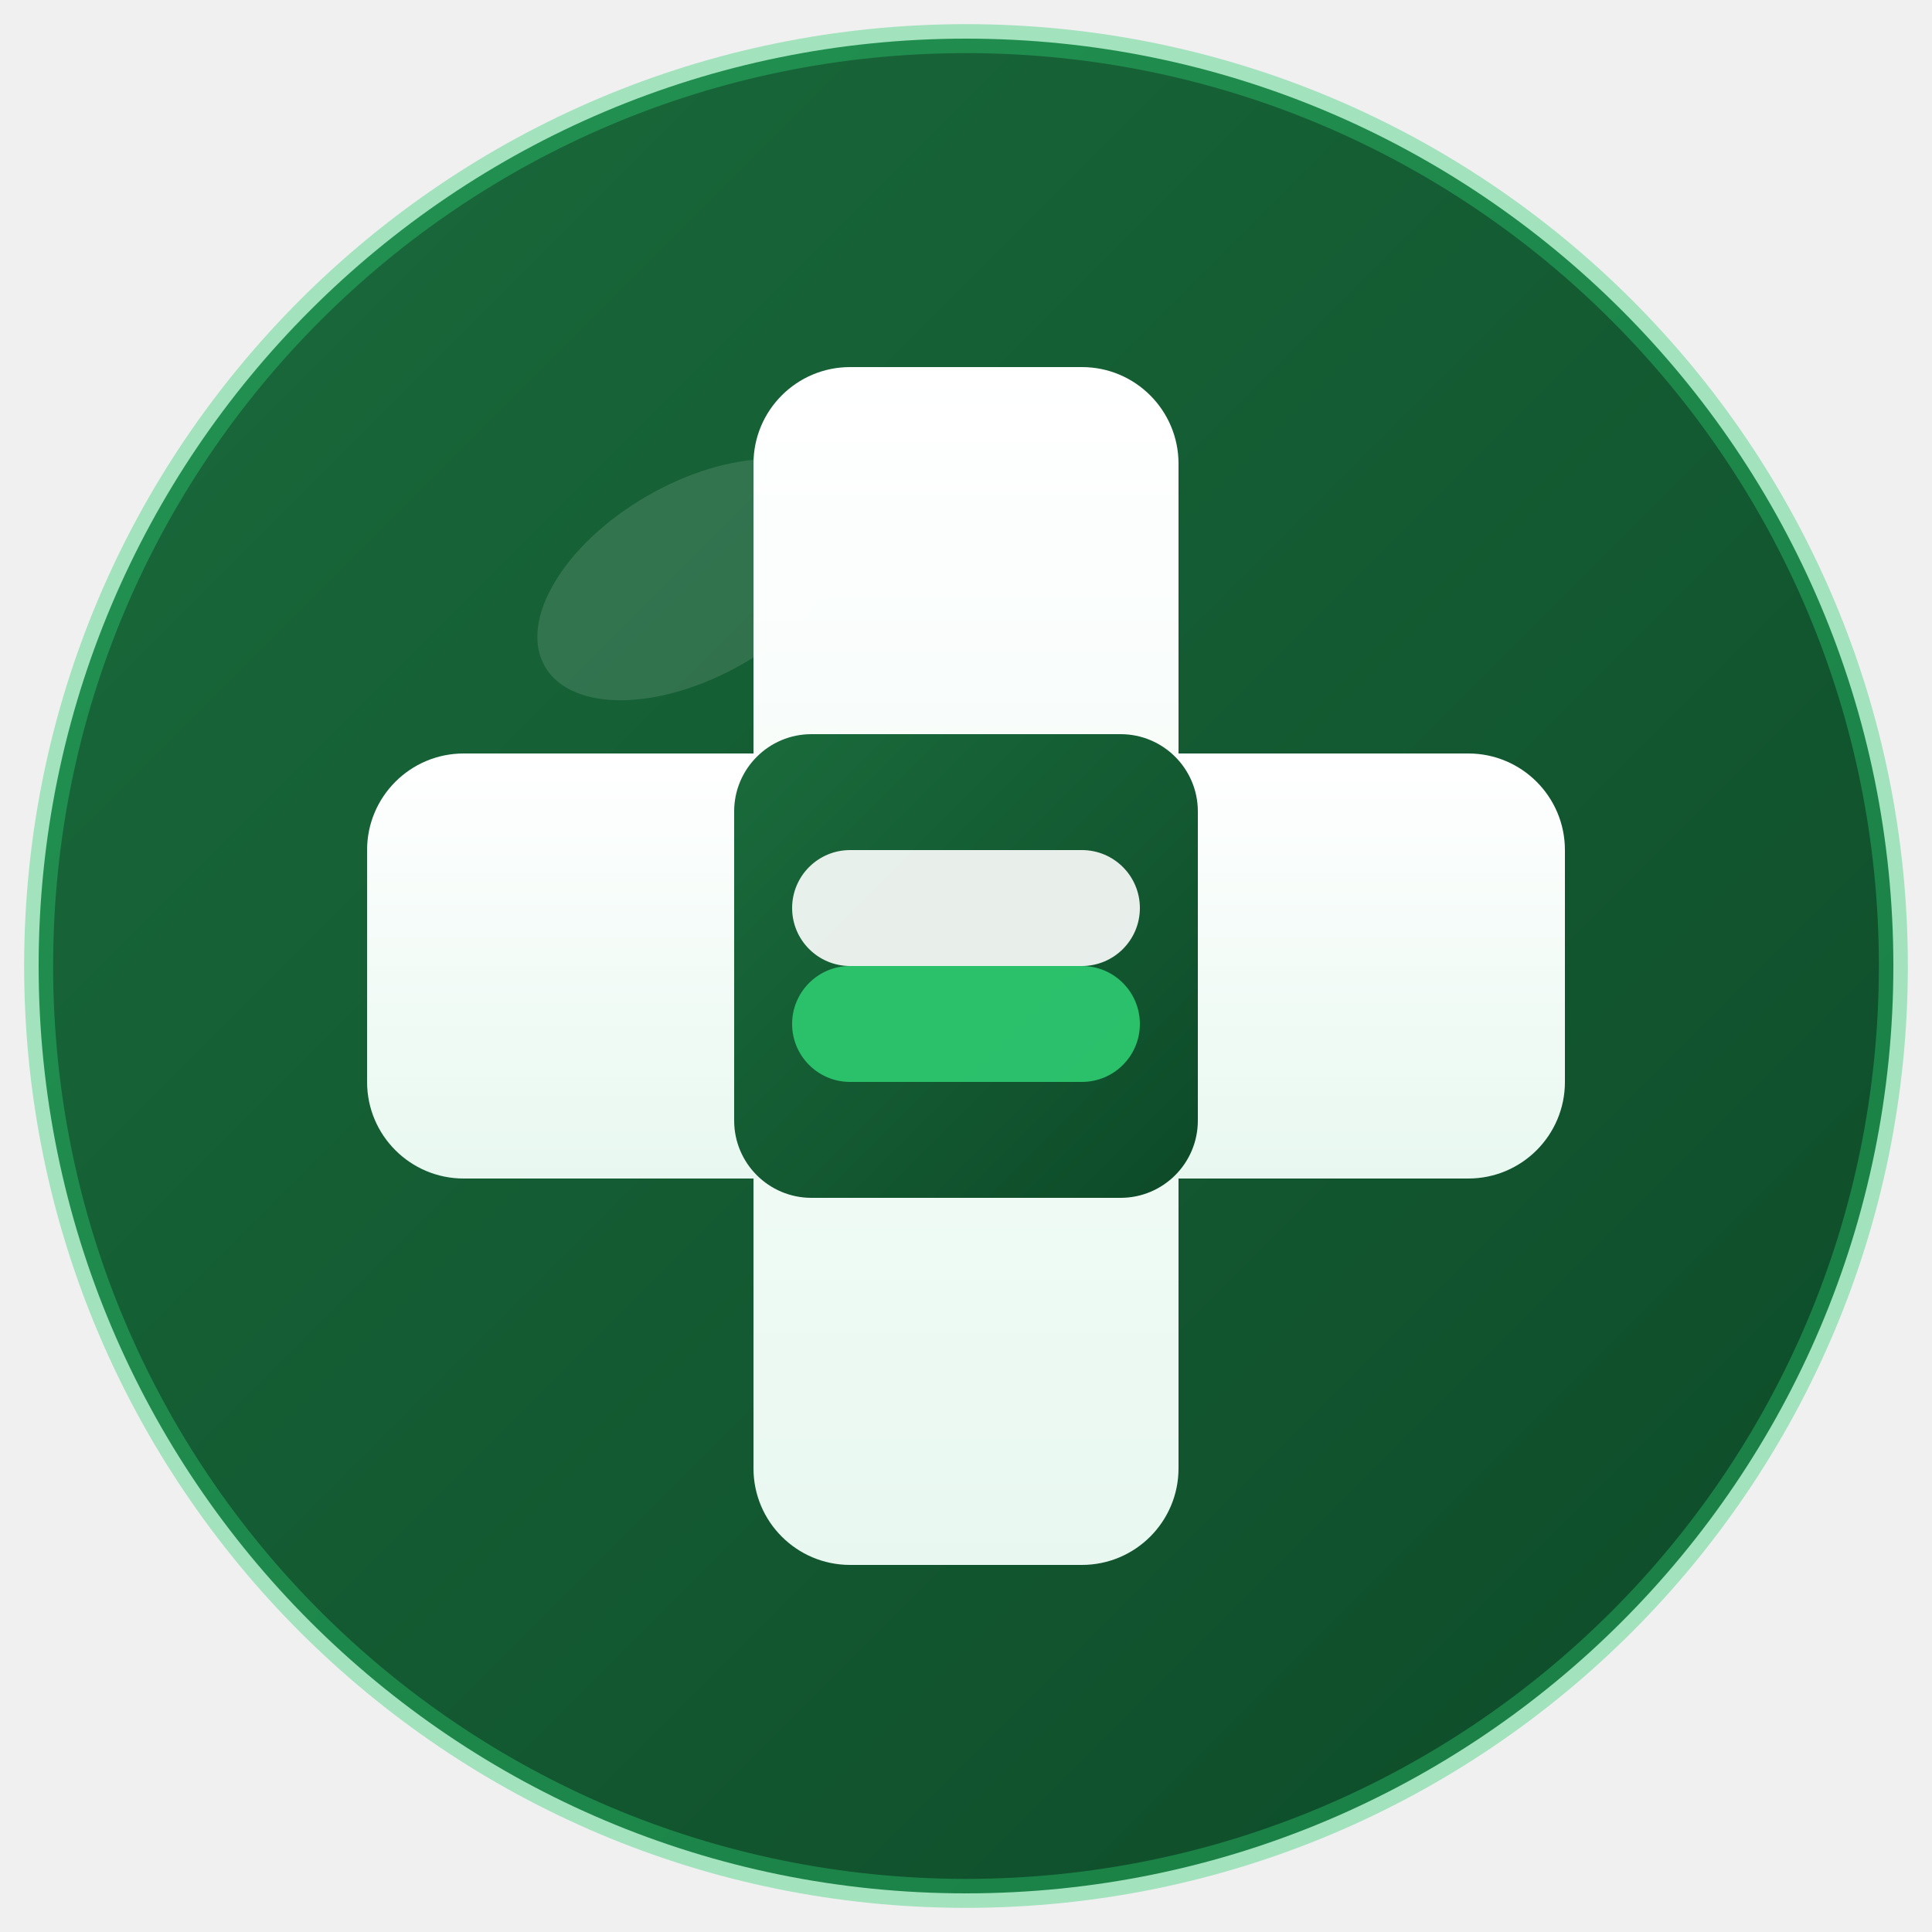
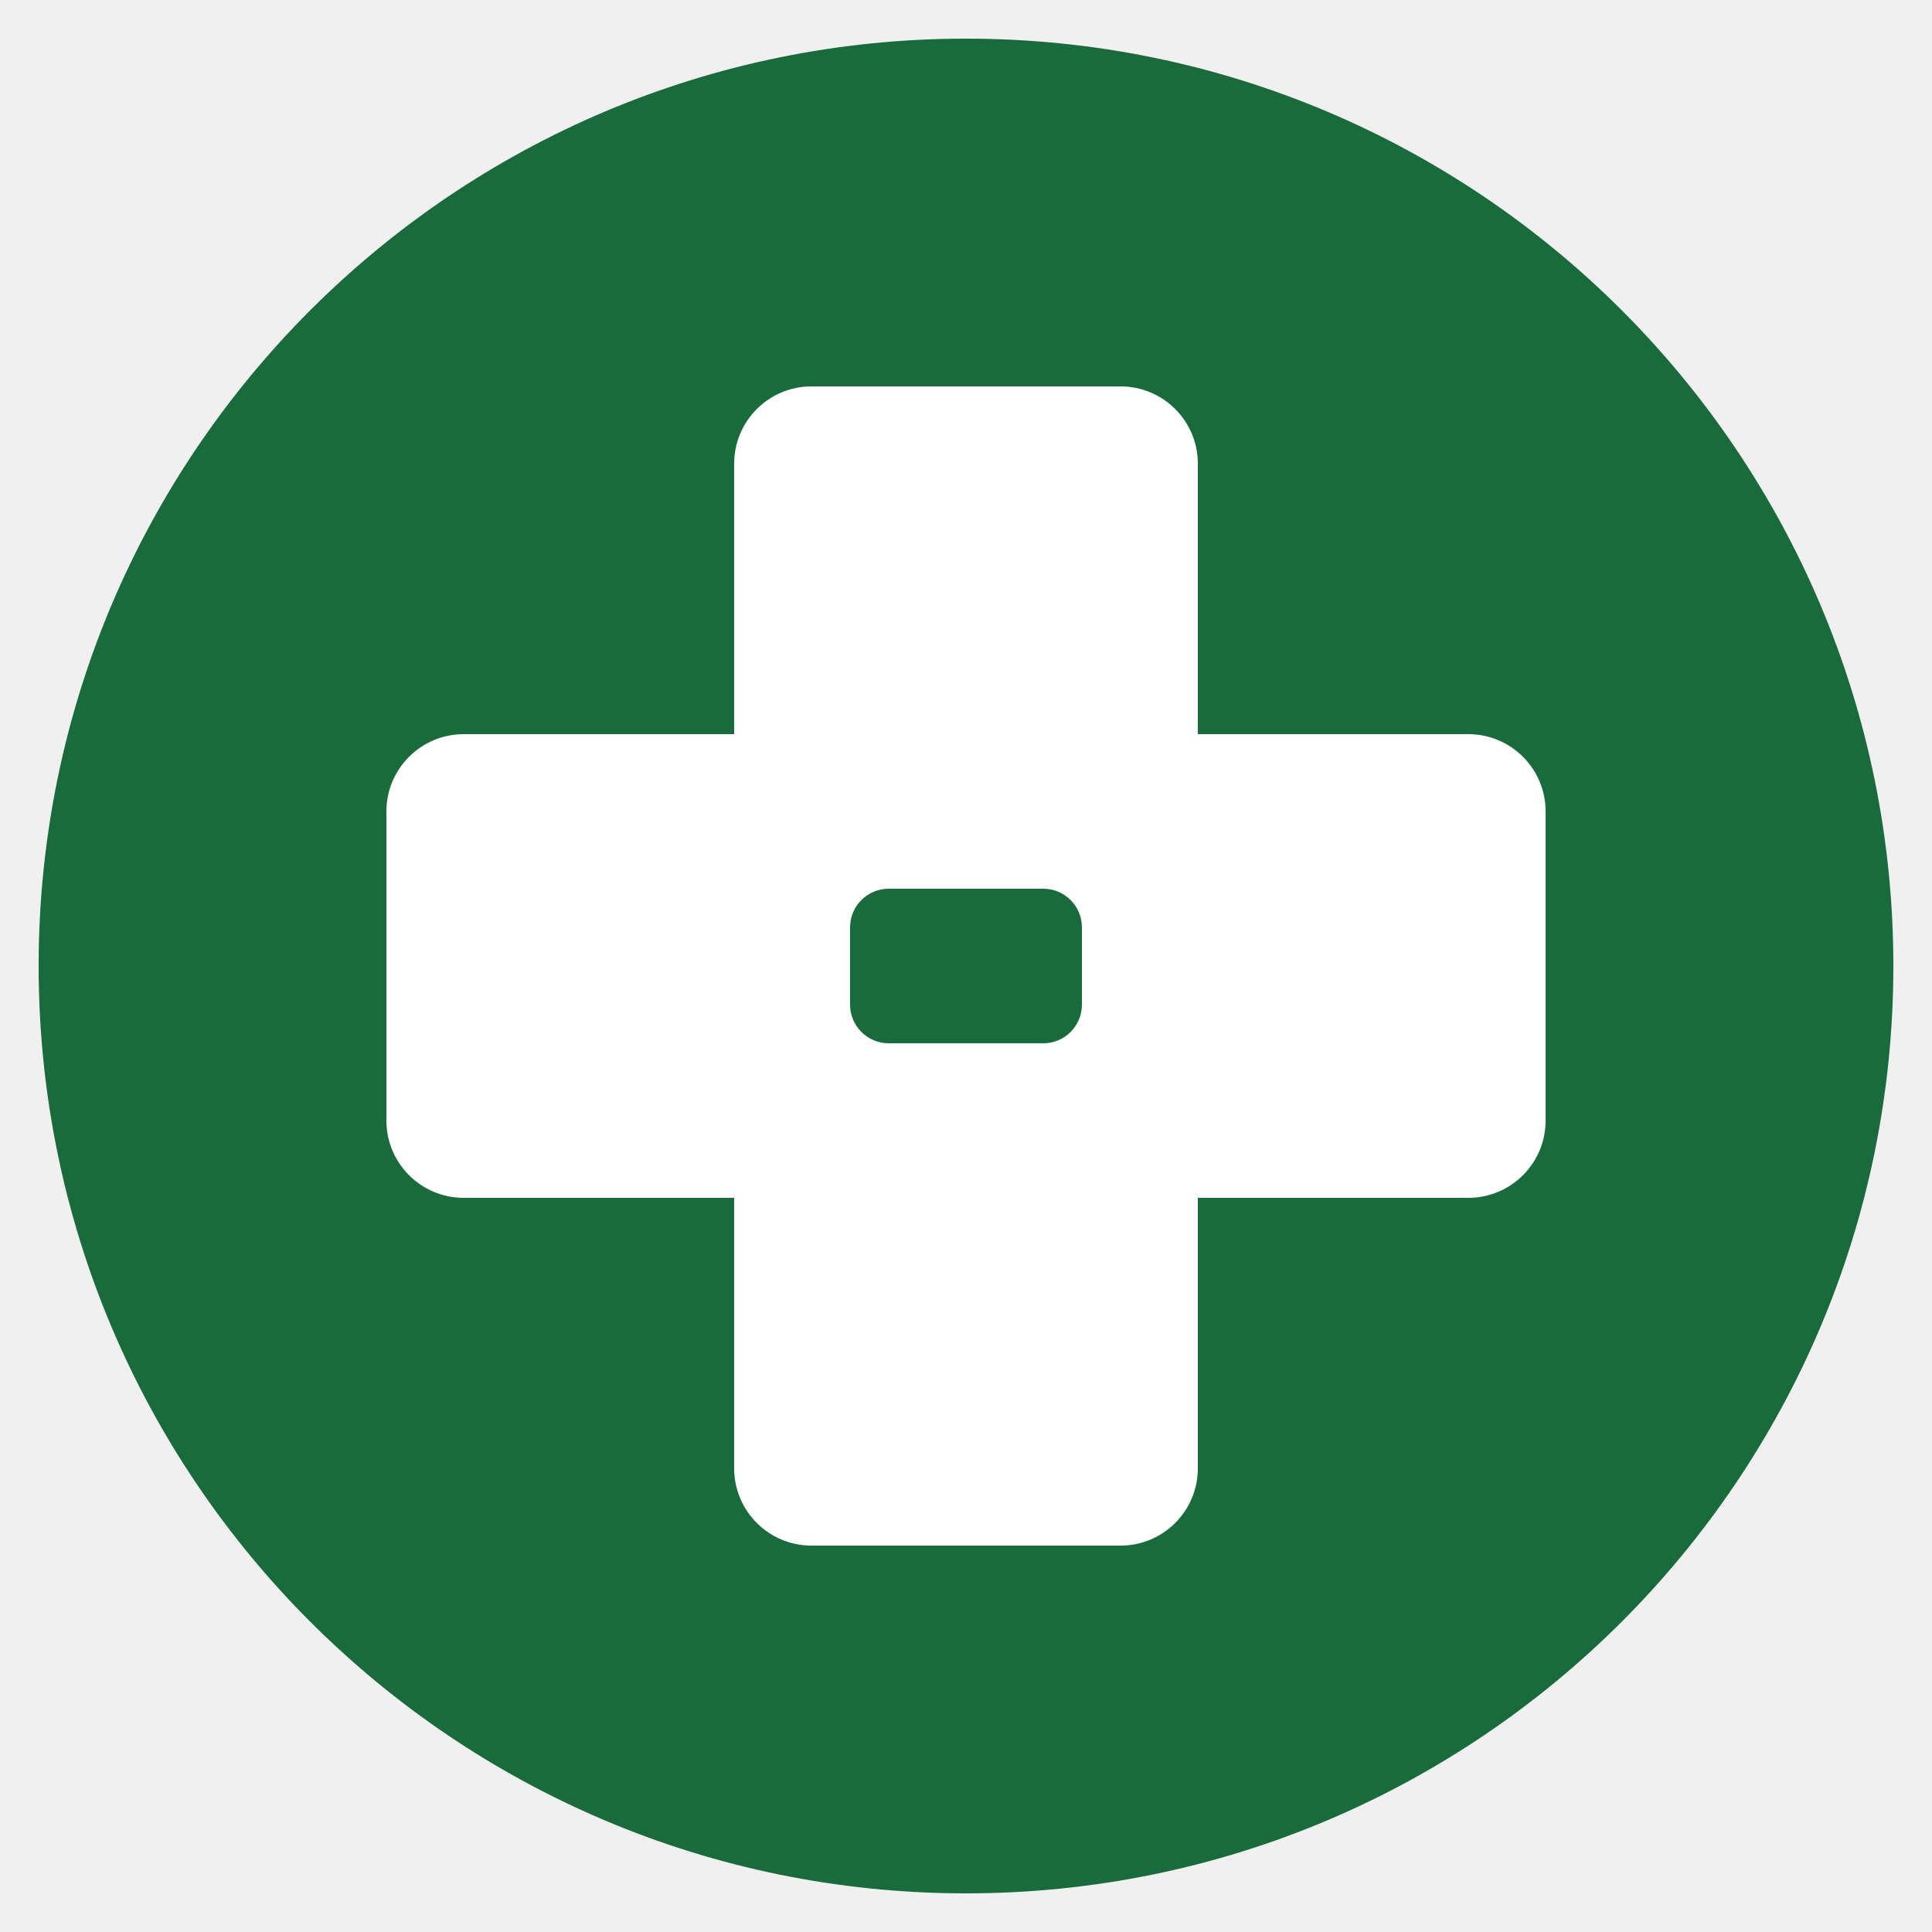
- <svg xmlns="http://www.w3.org/2000/svg" viewBox="0 0 200 200">
-   <defs>
-     <linearGradient id="bg" x1="0%" y1="0%" x2="100%" y2="100%">
-       <stop offset="0%" style="stop-color:#1a6b3c" />
-       <stop offset="100%" style="stop-color:#0d4a28" />
-     </linearGradient>
-     <linearGradient id="cross" x1="0%" y1="0%" x2="0%" y2="100%">
-       <stop offset="0%" style="stop-color:#ffffff" />
-       <stop offset="100%" style="stop-color:#e8f8f0" />
-     </linearGradient>
-   </defs>
-   <circle cx="100" cy="100" r="96" fill="url(#bg)" />
-   <circle cx="100" cy="100" r="96" fill="none" stroke="#2ecc71" stroke-width="3" opacity="0.4" />
-   <rect x="78" y="38" width="44" height="124" rx="10" fill="url(#cross)" />
-   <rect x="38" y="78" width="124" height="44" rx="10" fill="url(#cross)" />
-   <rect x="76" y="76" width="48" height="48" rx="8" fill="url(#bg)" />
-   <rect x="82" y="88" width="36" height="12" rx="6" fill="white" opacity="0.9" />
-   <rect x="82" y="100" width="36" height="12" rx="6" fill="#2ecc71" opacity="0.9" />
-   <ellipse cx="72" cy="60" rx="18" ry="10" fill="white" opacity="0.12" transform="rotate(-30 72 60)" />
+ <svg xmlns="http://www.w3.org/2000/svg" viewBox="0 0 100 100">
+   <circle cx="50" cy="50" r="48" fill="#1a6b3c" />
+   <rect x="38" y="20" width="24" height="60" rx="4" fill="white" />
+   <rect x="20" y="38" width="60" height="24" rx="4" fill="white" />
+   <ellipse cx="50" cy="50" r="10" fill="#1a6b3c" />
+   <rect x="44" y="46" width="12" height="8" rx="2" fill="#1a6b3c" />
</svg>
